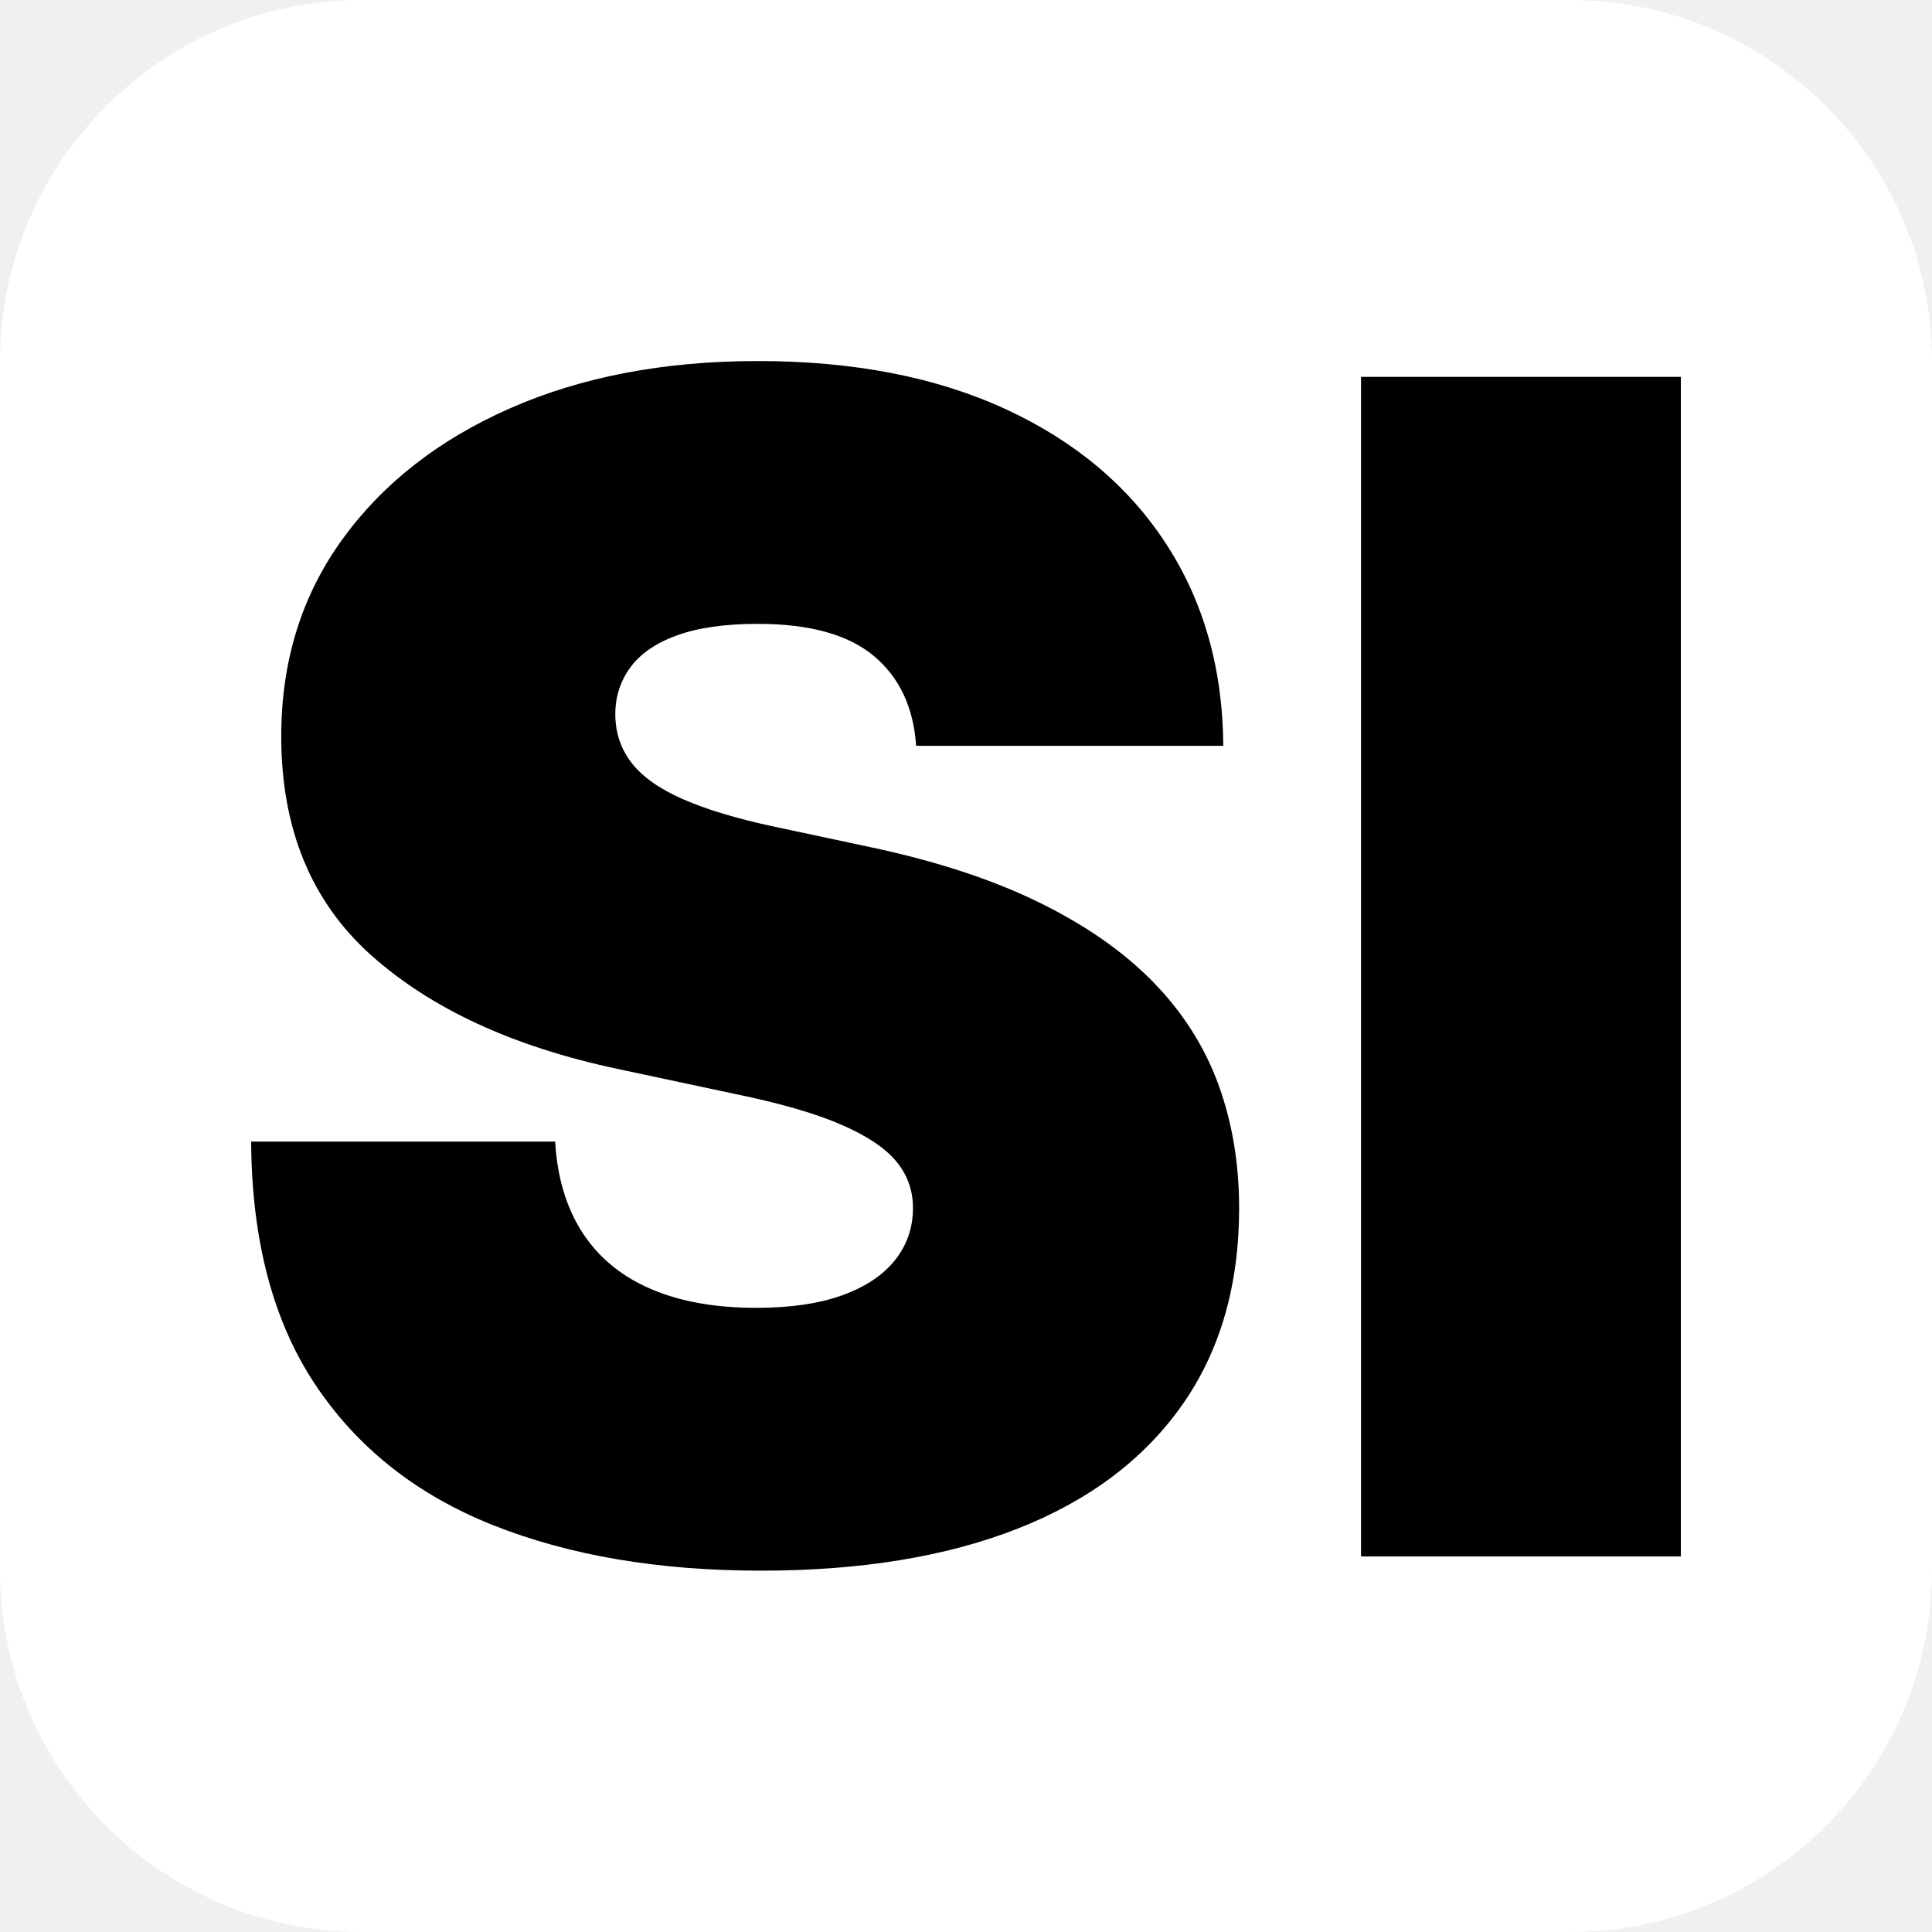
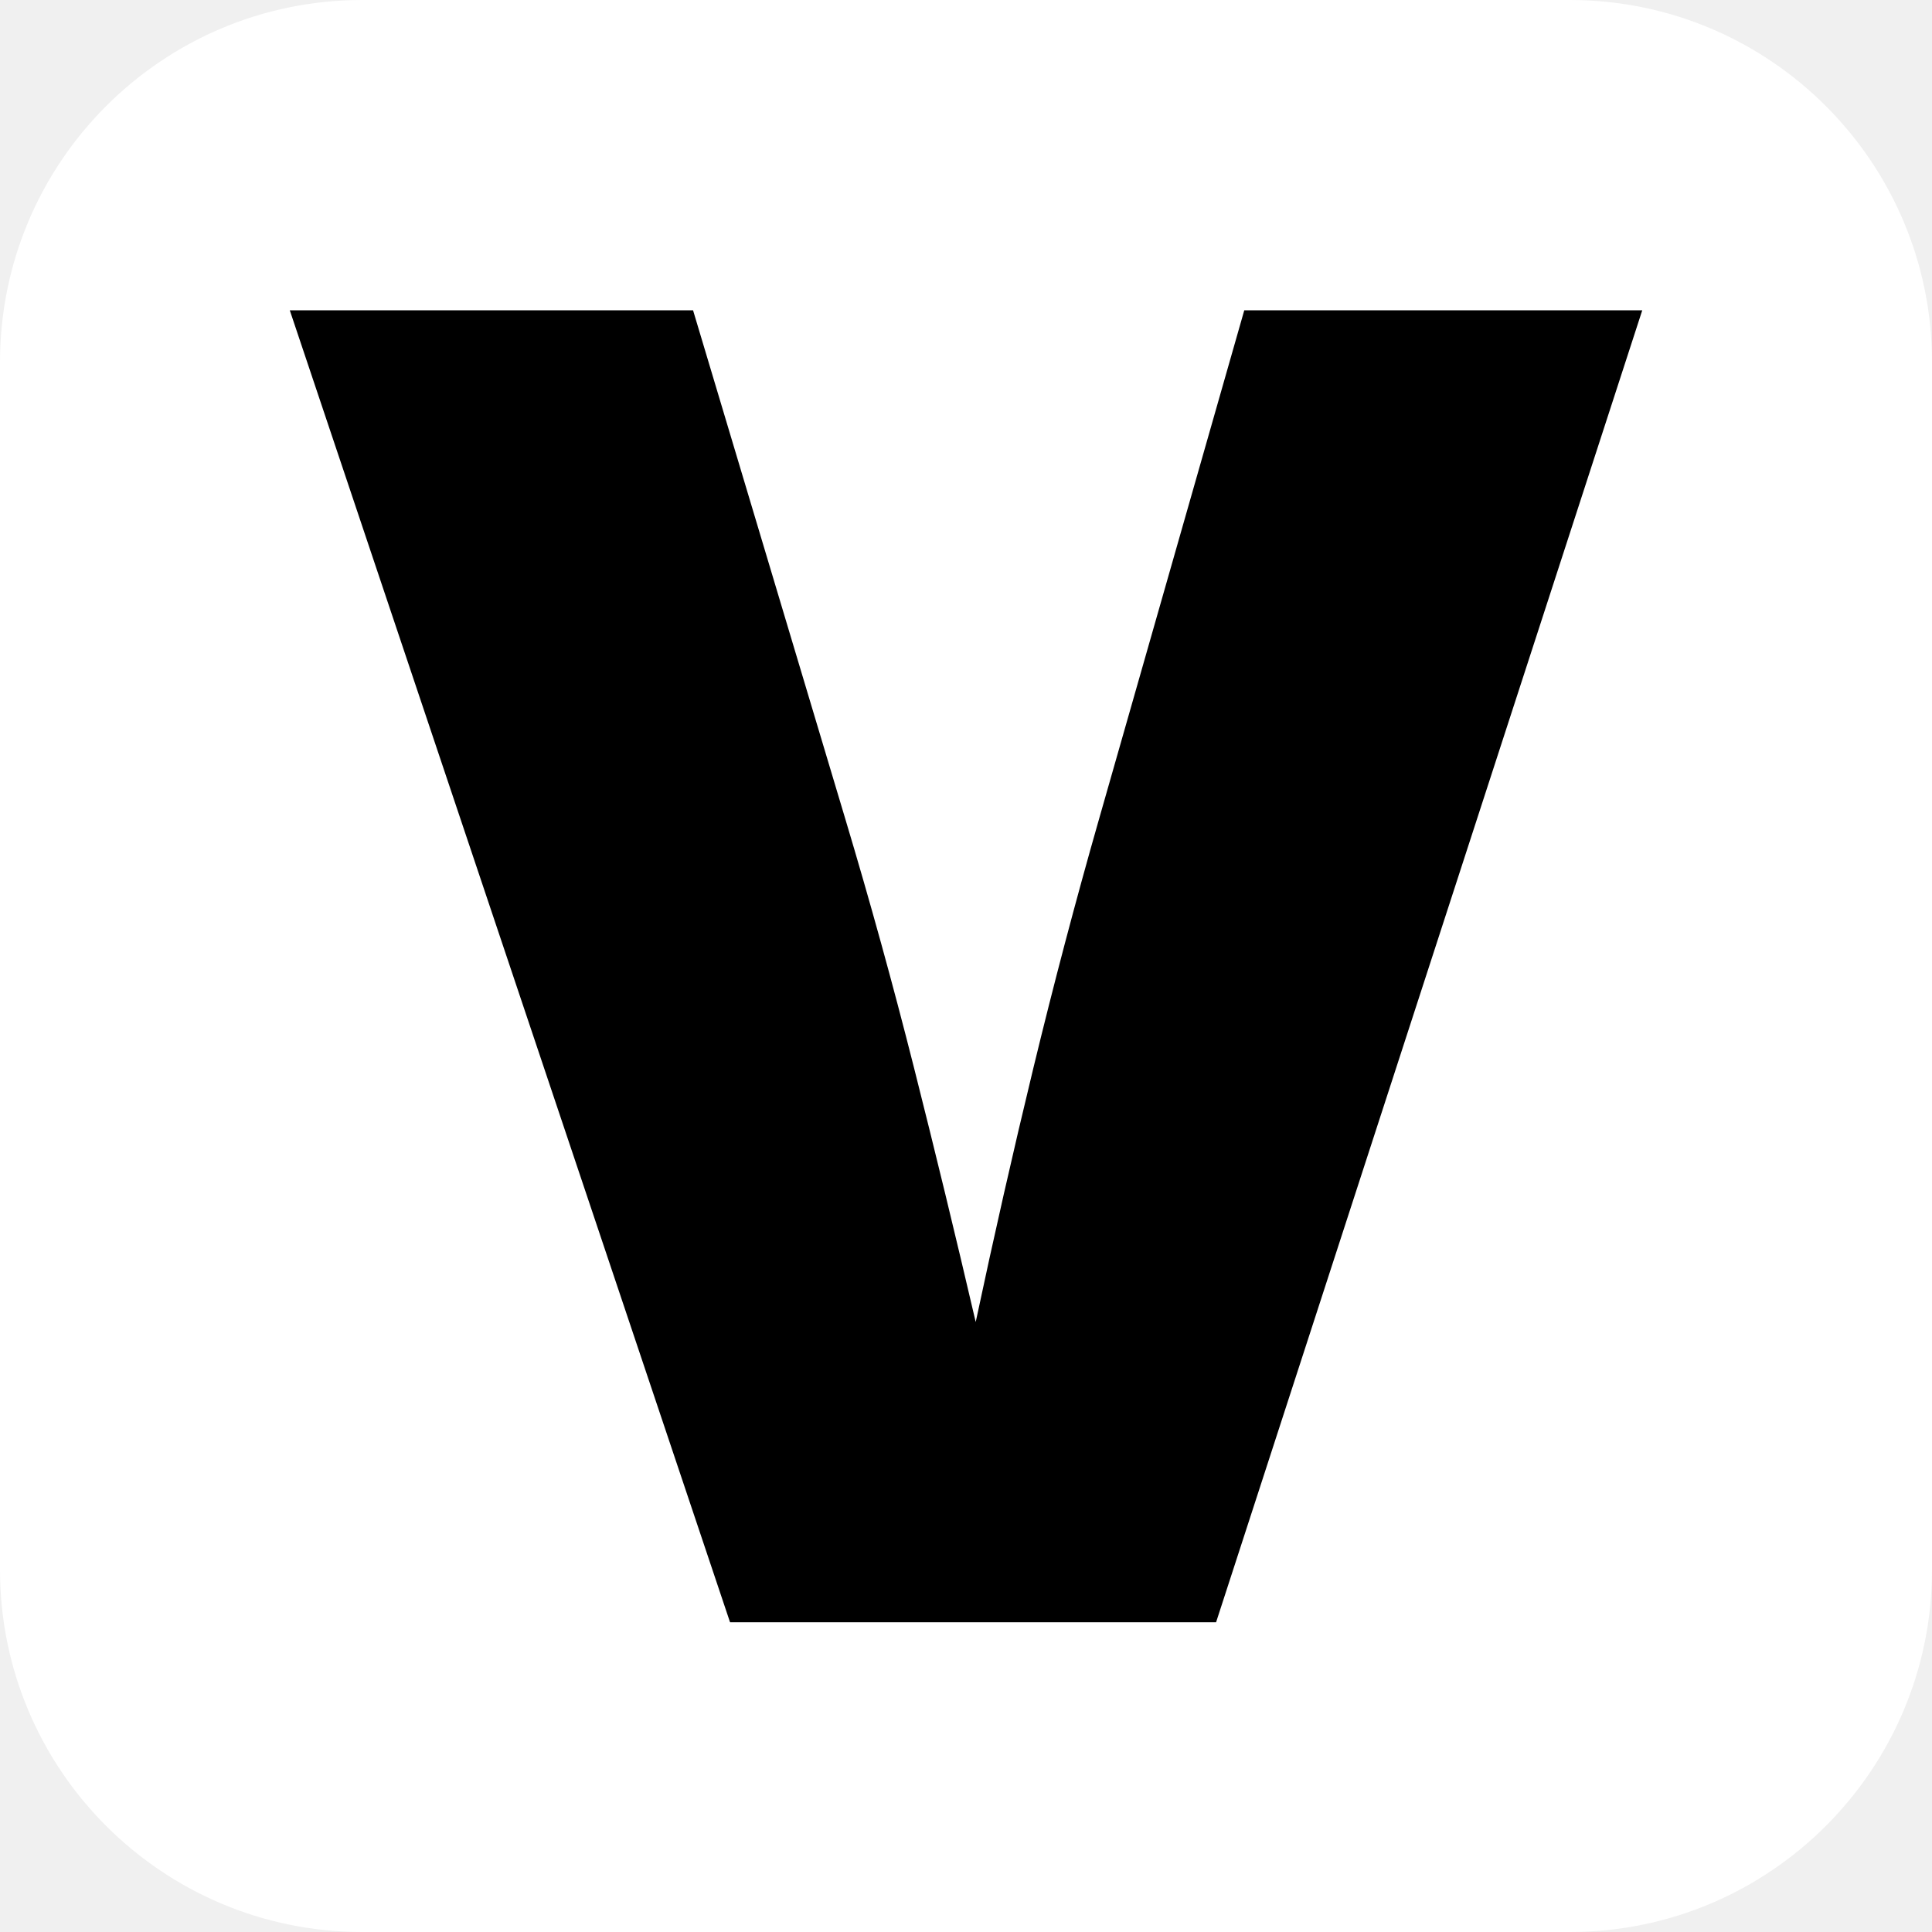
<svg xmlns="http://www.w3.org/2000/svg" viewBox="0 0 32 32">
  <rect width="32" height="32" rx="6" fill="#fff" />
-   <g transform="translate(4.16 5.98)">
-     <g transform="scale(0.01192)">
-       <path fill="#000" d="M 708.4 1680.8Q 495 1680.8 336.05 1617.55Q 177.1 1554.3 89.1 1422.3Q 1.1 1290.3 0 1084.6H 422.4Q 426.8 1159.4 460.35 1211.1Q 493.9 1262.8 554.95 1289.2Q 616 1315.6 701.8 1315.6Q 773.3 1315.6 821.7 1298Q 870.1 1280.4 894.85 1249.05Q 919.6 1217.7 919.6 1177Q 919.6 1139.6 895.95 1111.55Q 872.3 1083.5 818.4 1060.4Q 764.5 1037.3 673.2 1018.6L 508.2 983.4Q 291.5 937.2 166.65 825.55Q 41.8 713.9 41.8 521.4Q 41.8 365.2 126.5 248.05Q 211.2 130.9 360.25 65.45Q 509.3 0 704 0Q 903.1 0 1047.75 66.55Q 1192.4 133.1 1271.05 253.55Q 1349.7 374 1350.8 534.6H 924Q 918.5 454.3 865.15 409.75Q 811.8 365.2 704 365.2Q 635.8 365.2 591.8 381.15Q 547.8 397.1 526.9 425.7Q 506 454.3 506 490.6Q 506 529.1 528.55 558.25Q 551.1 587.4 600.05 608.85Q 649 630.3 726 646.8L 860.2 675.4Q 995.5 704 1092.85 751.3Q 1190.2 798.6 1252.35 861.85Q 1314.5 925.1 1343.65 1004.3Q 1372.8 1083.5 1372.8 1177Q 1372.8 1338.7 1293.05 1451.45Q 1213.3 1564.2 1064.8 1622.5Q 916.3 1680.8 708.4 1680.8Z M 1986.6 22V 1661H 1542.2V 22Z" />
-     </g>
+   <g transform="translate(4.80 5.14) scale(0.013258)" fill="#000">
+     <path d="M 550 1639 0 0H 503.8L 694.1 635.8Q 740.3 789.8 779.9 946.55Q 819.5 1103.3 856.9 1263.9Q 891 1103.3 928.95 946.55Q 966.9 789.8 1010.9 635.8L 1192.4 0H 1689.6L 1157.2 1639Z" />
  </g>
</svg>
